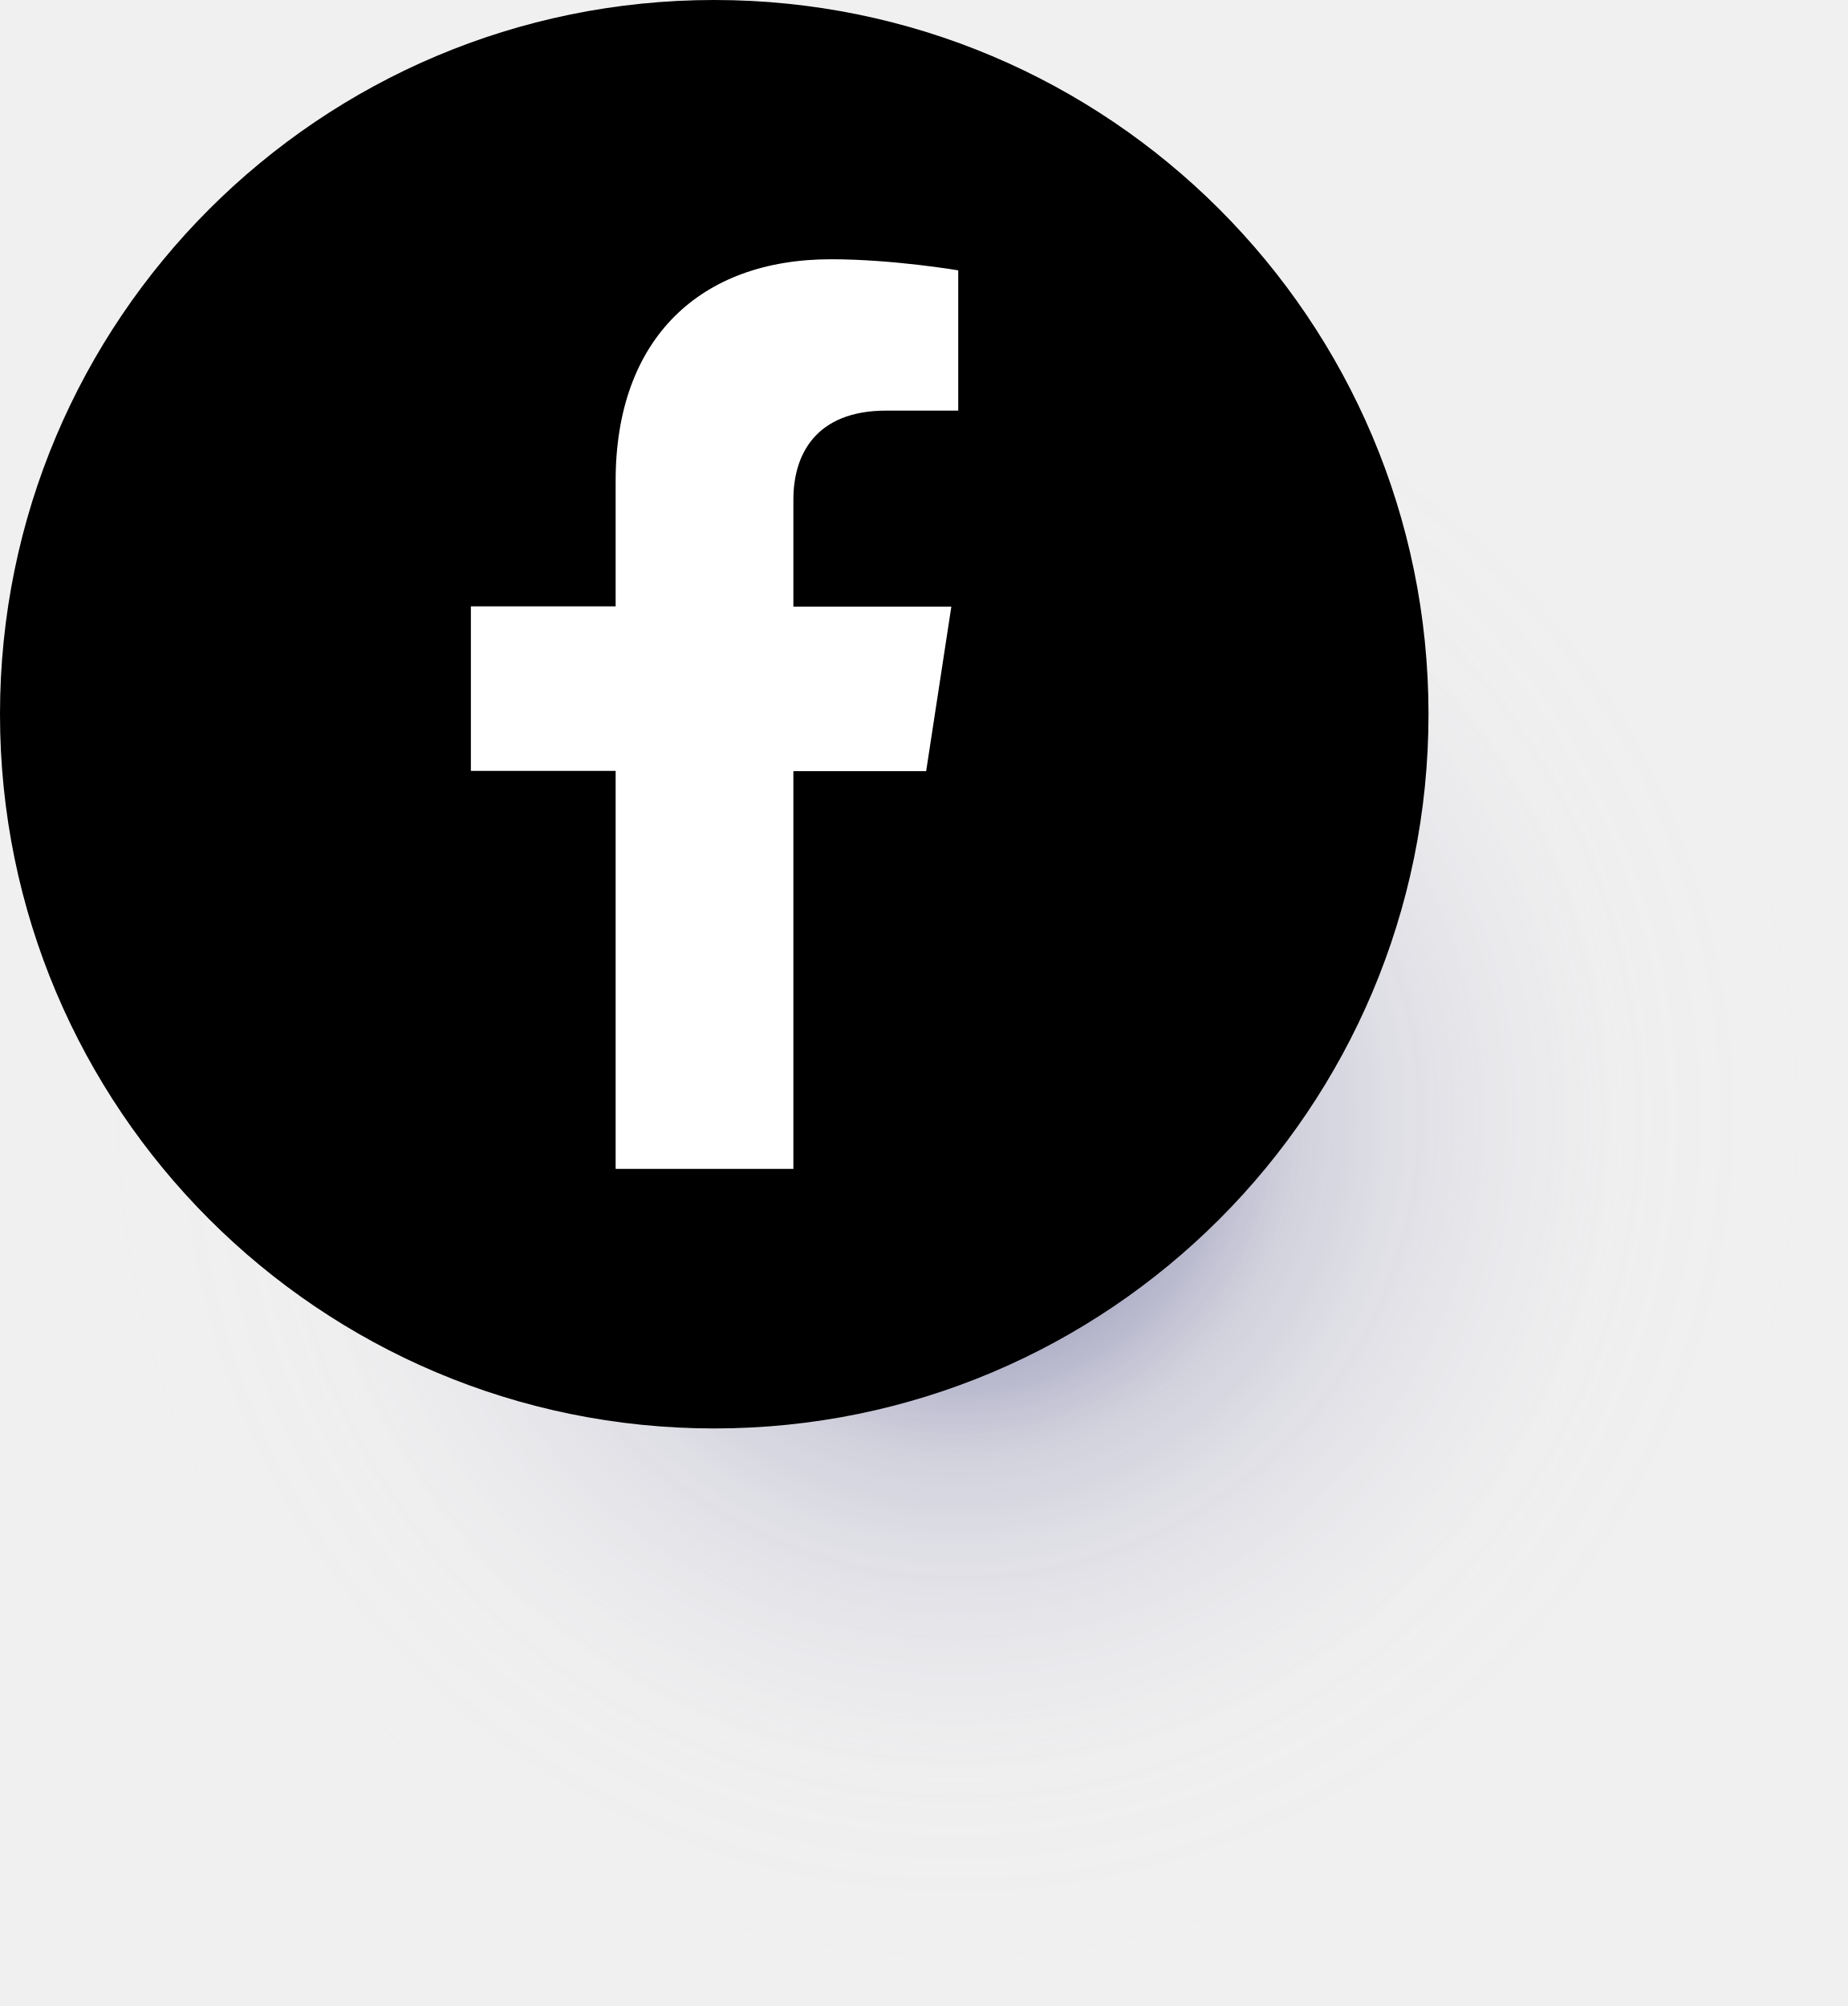
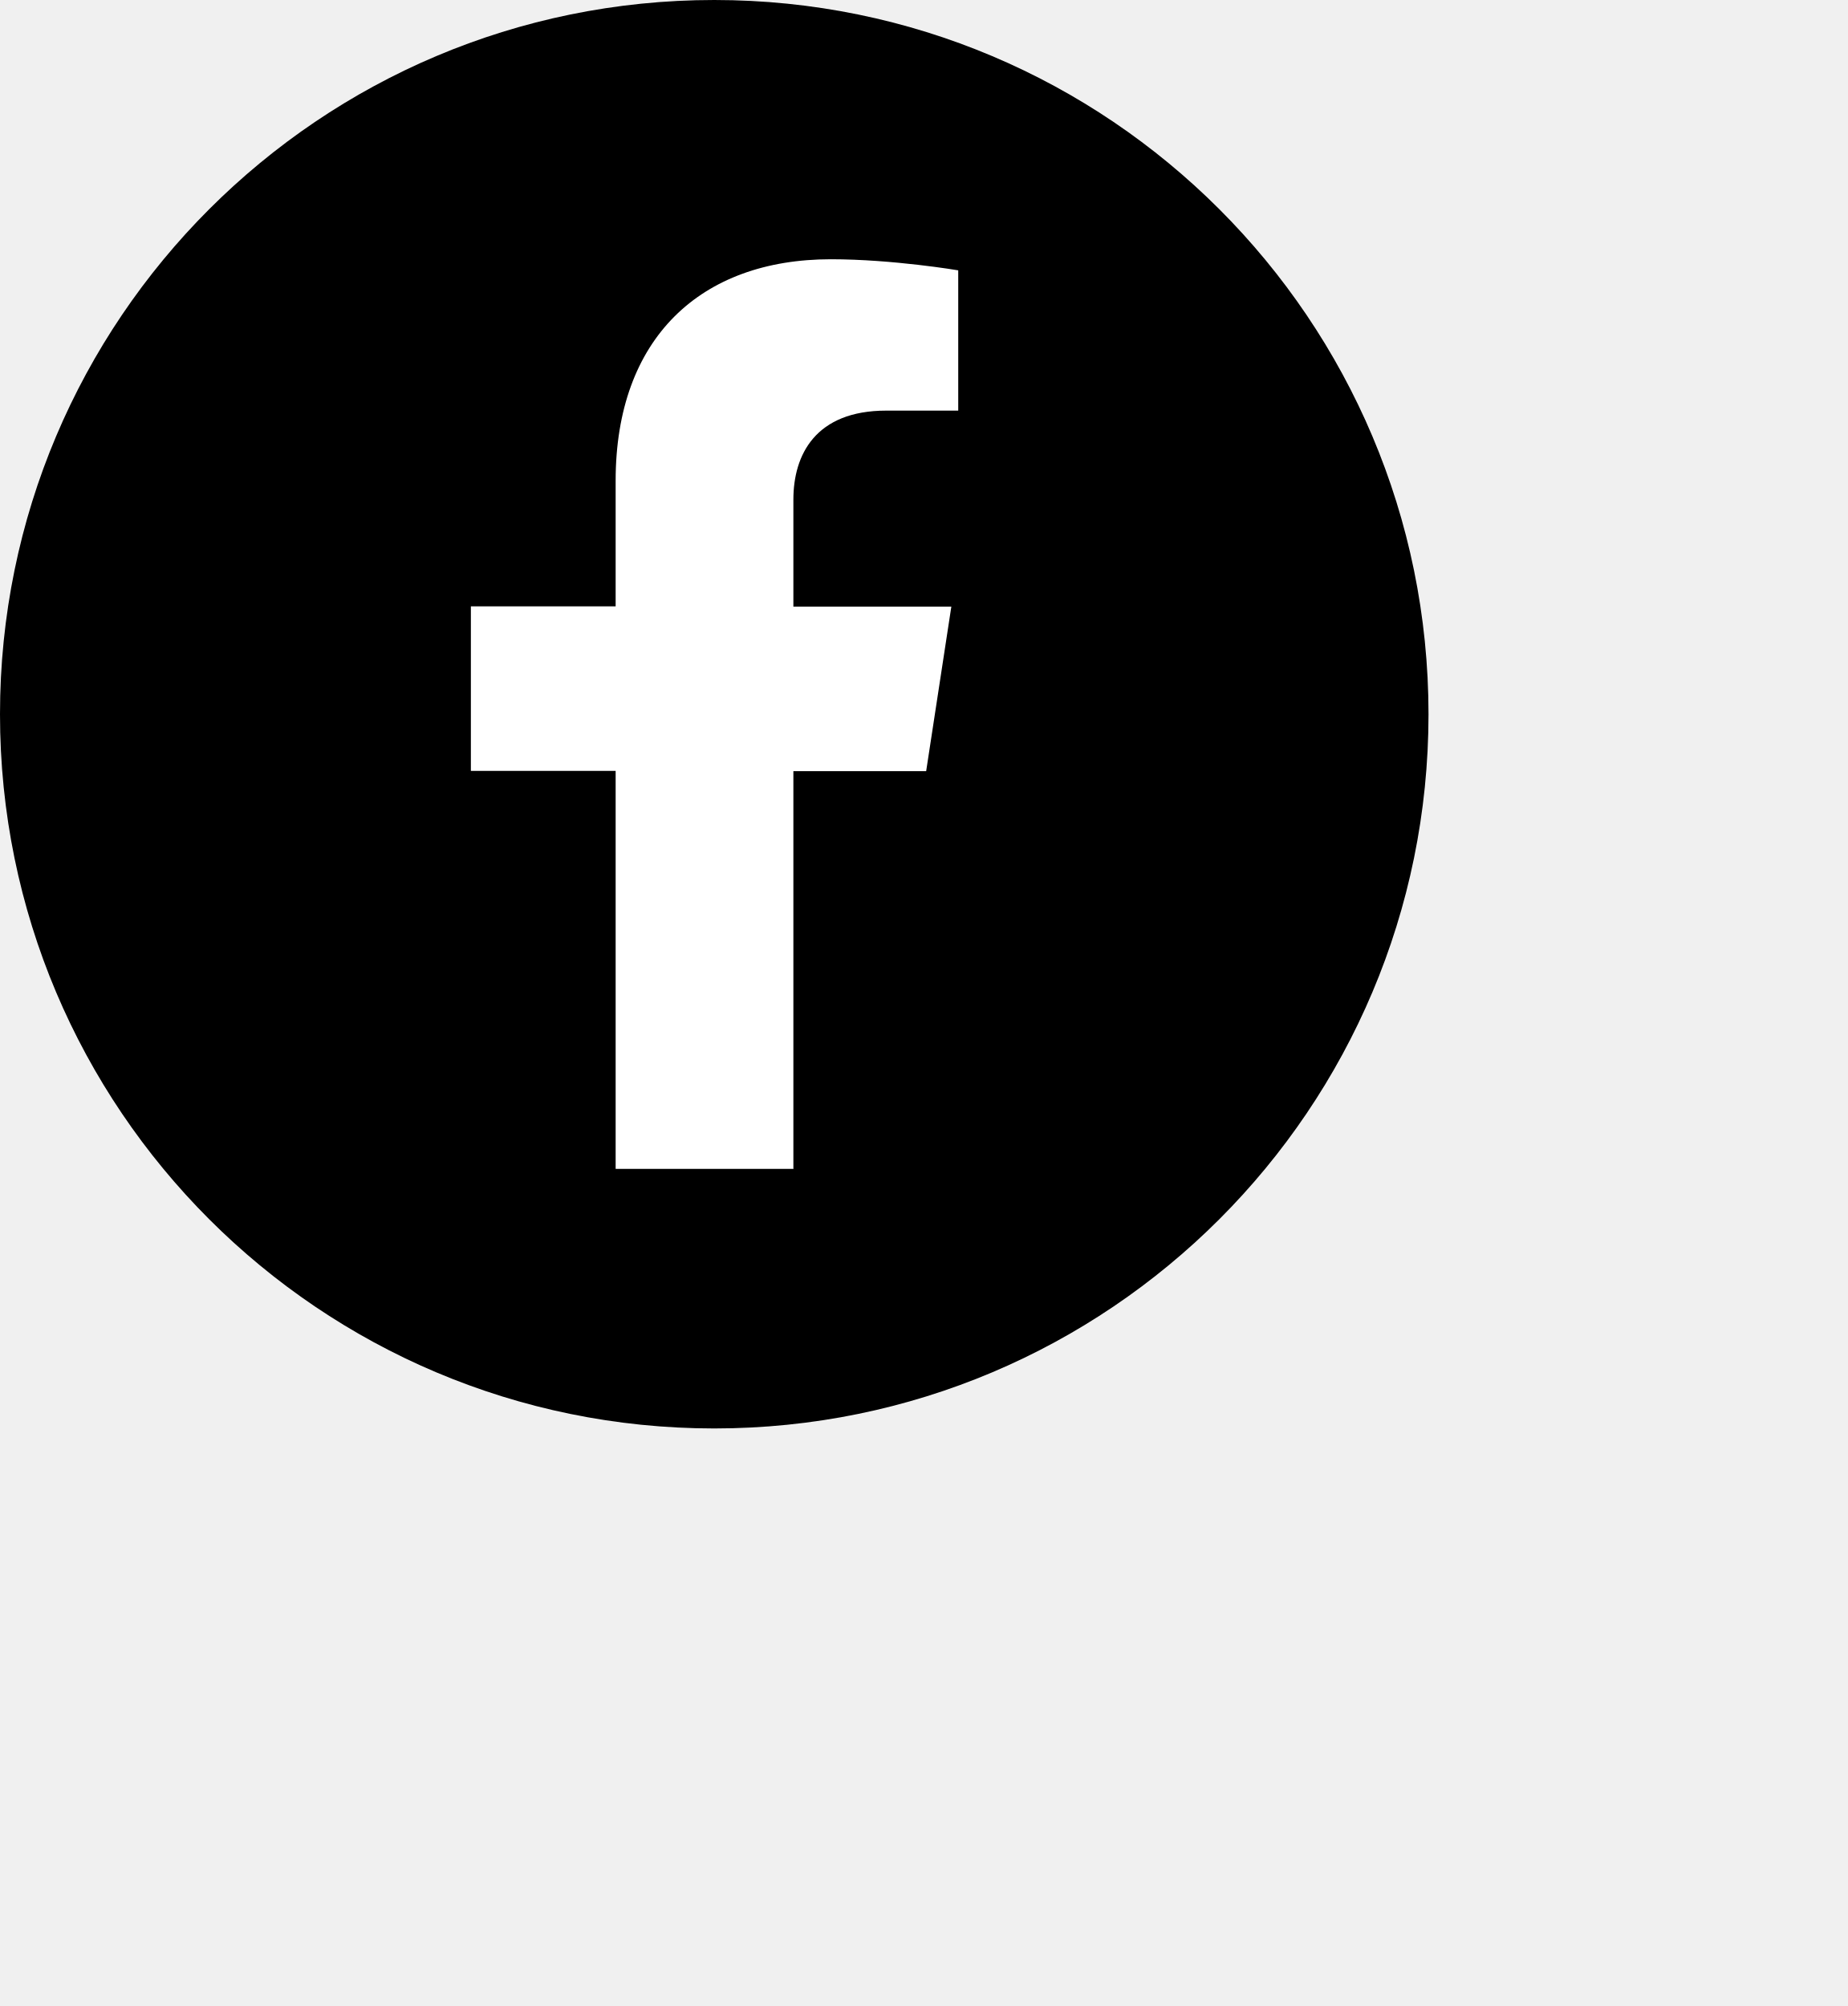
<svg xmlns="http://www.w3.org/2000/svg" viewBox="0 0 61.65 66.93">
  <defs>
    <style>
      .cls-1 {
-         fill: url(#radial-gradient);
+         fill: url(.radial-gradient);
        mix-blend-mode: multiply;
        opacity: .8;
      }

      .cls-1,
      .cls-2,
      .cls-3 {
        stroke-width: 0px;
      }

      .cls-2 {
-         fill: #000;
+         fill: #000000;
      }

      .cls-4 {
        isolation: isolate;
      }

      .cls-3 {
-         fill: #fff;
+         fill: #FFFFFF;
      }
    </style>
-     <radialGradient id="radial-gradient" cx="31.96" cy="37.24" fx="31.96" fy="37.24" r="29.68" gradientUnits="userSpaceOnUse">
+     <radialGradient class="radial-gradient" cx="31.96" cy="37.24" fx="31.96" fy="37.24" r="29.68" gradientUnits="userSpaceOnUse">
      <stop offset="0" stop-color="#000057" />
      <stop offset=".39" stop-color="rgba(116,116,164,.54)" stop-opacity=".54" />
      <stop offset=".79" stop-color="rgba(216,216,229,.15)" stop-opacity=".15" />
-       <stop offset="1" stop-color="#fff" stop-opacity="0" />
+       <stop offset="1" stop-color="#FFFFFF" stop-opacity="0" />
    </radialGradient>
  </defs>
  <g class="cls-4">
-     <g id="Layer_2">
-       <g id="ELEMENTS">
+     <g class="Layer_2">
+       <g class="ELEMENTS">
        <circle class="cls-1" cx="31.96" cy="37.24" r="29.68" />
        <circle class="cls-2" cx="23.83" cy="23.83" r="23.83" />
        <path class="cls-3" d="M26.47,39.01v-13.28h4.43l.84-5.49h-5.27v-3.57c0-1.5.74-2.97,3.1-2.97h2.4v-4.68s-2.18-.37-4.25-.37c-4.34,0-7.18,2.63-7.18,7.39v4.19h-4.83v5.49h4.83v13.28h5.94Z" />
      </g>
    </g>
  </g>
</svg>
